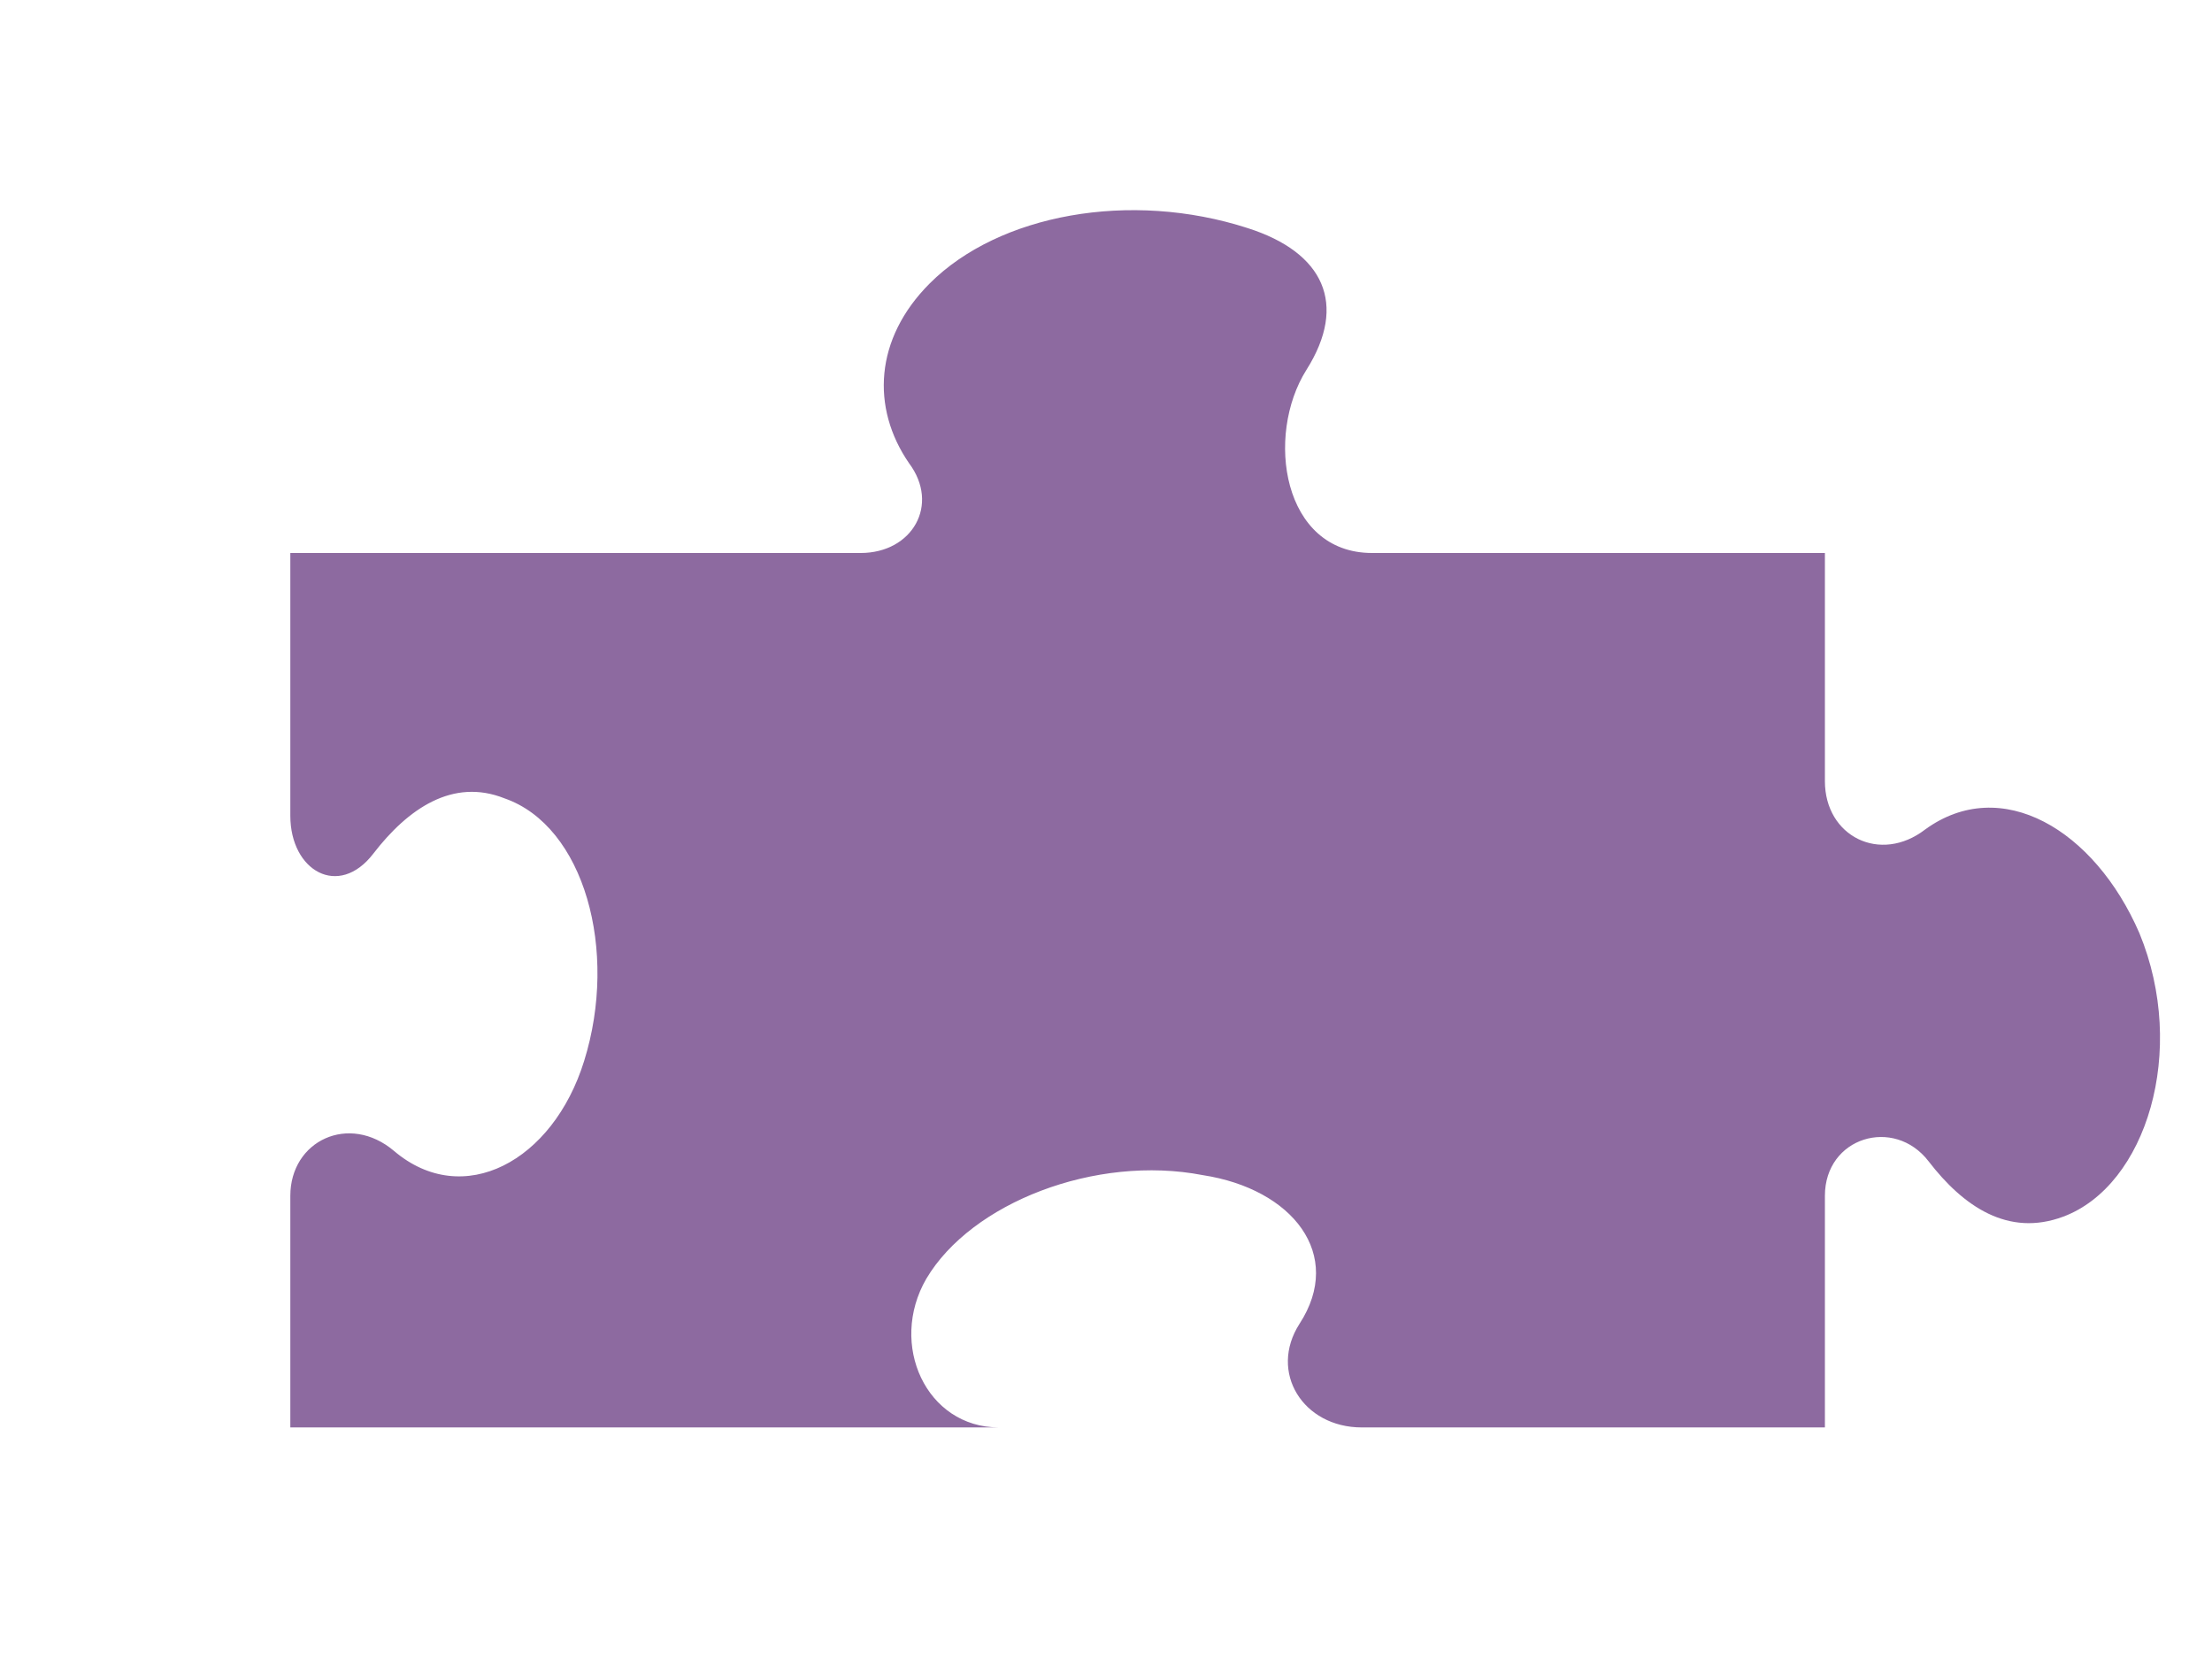
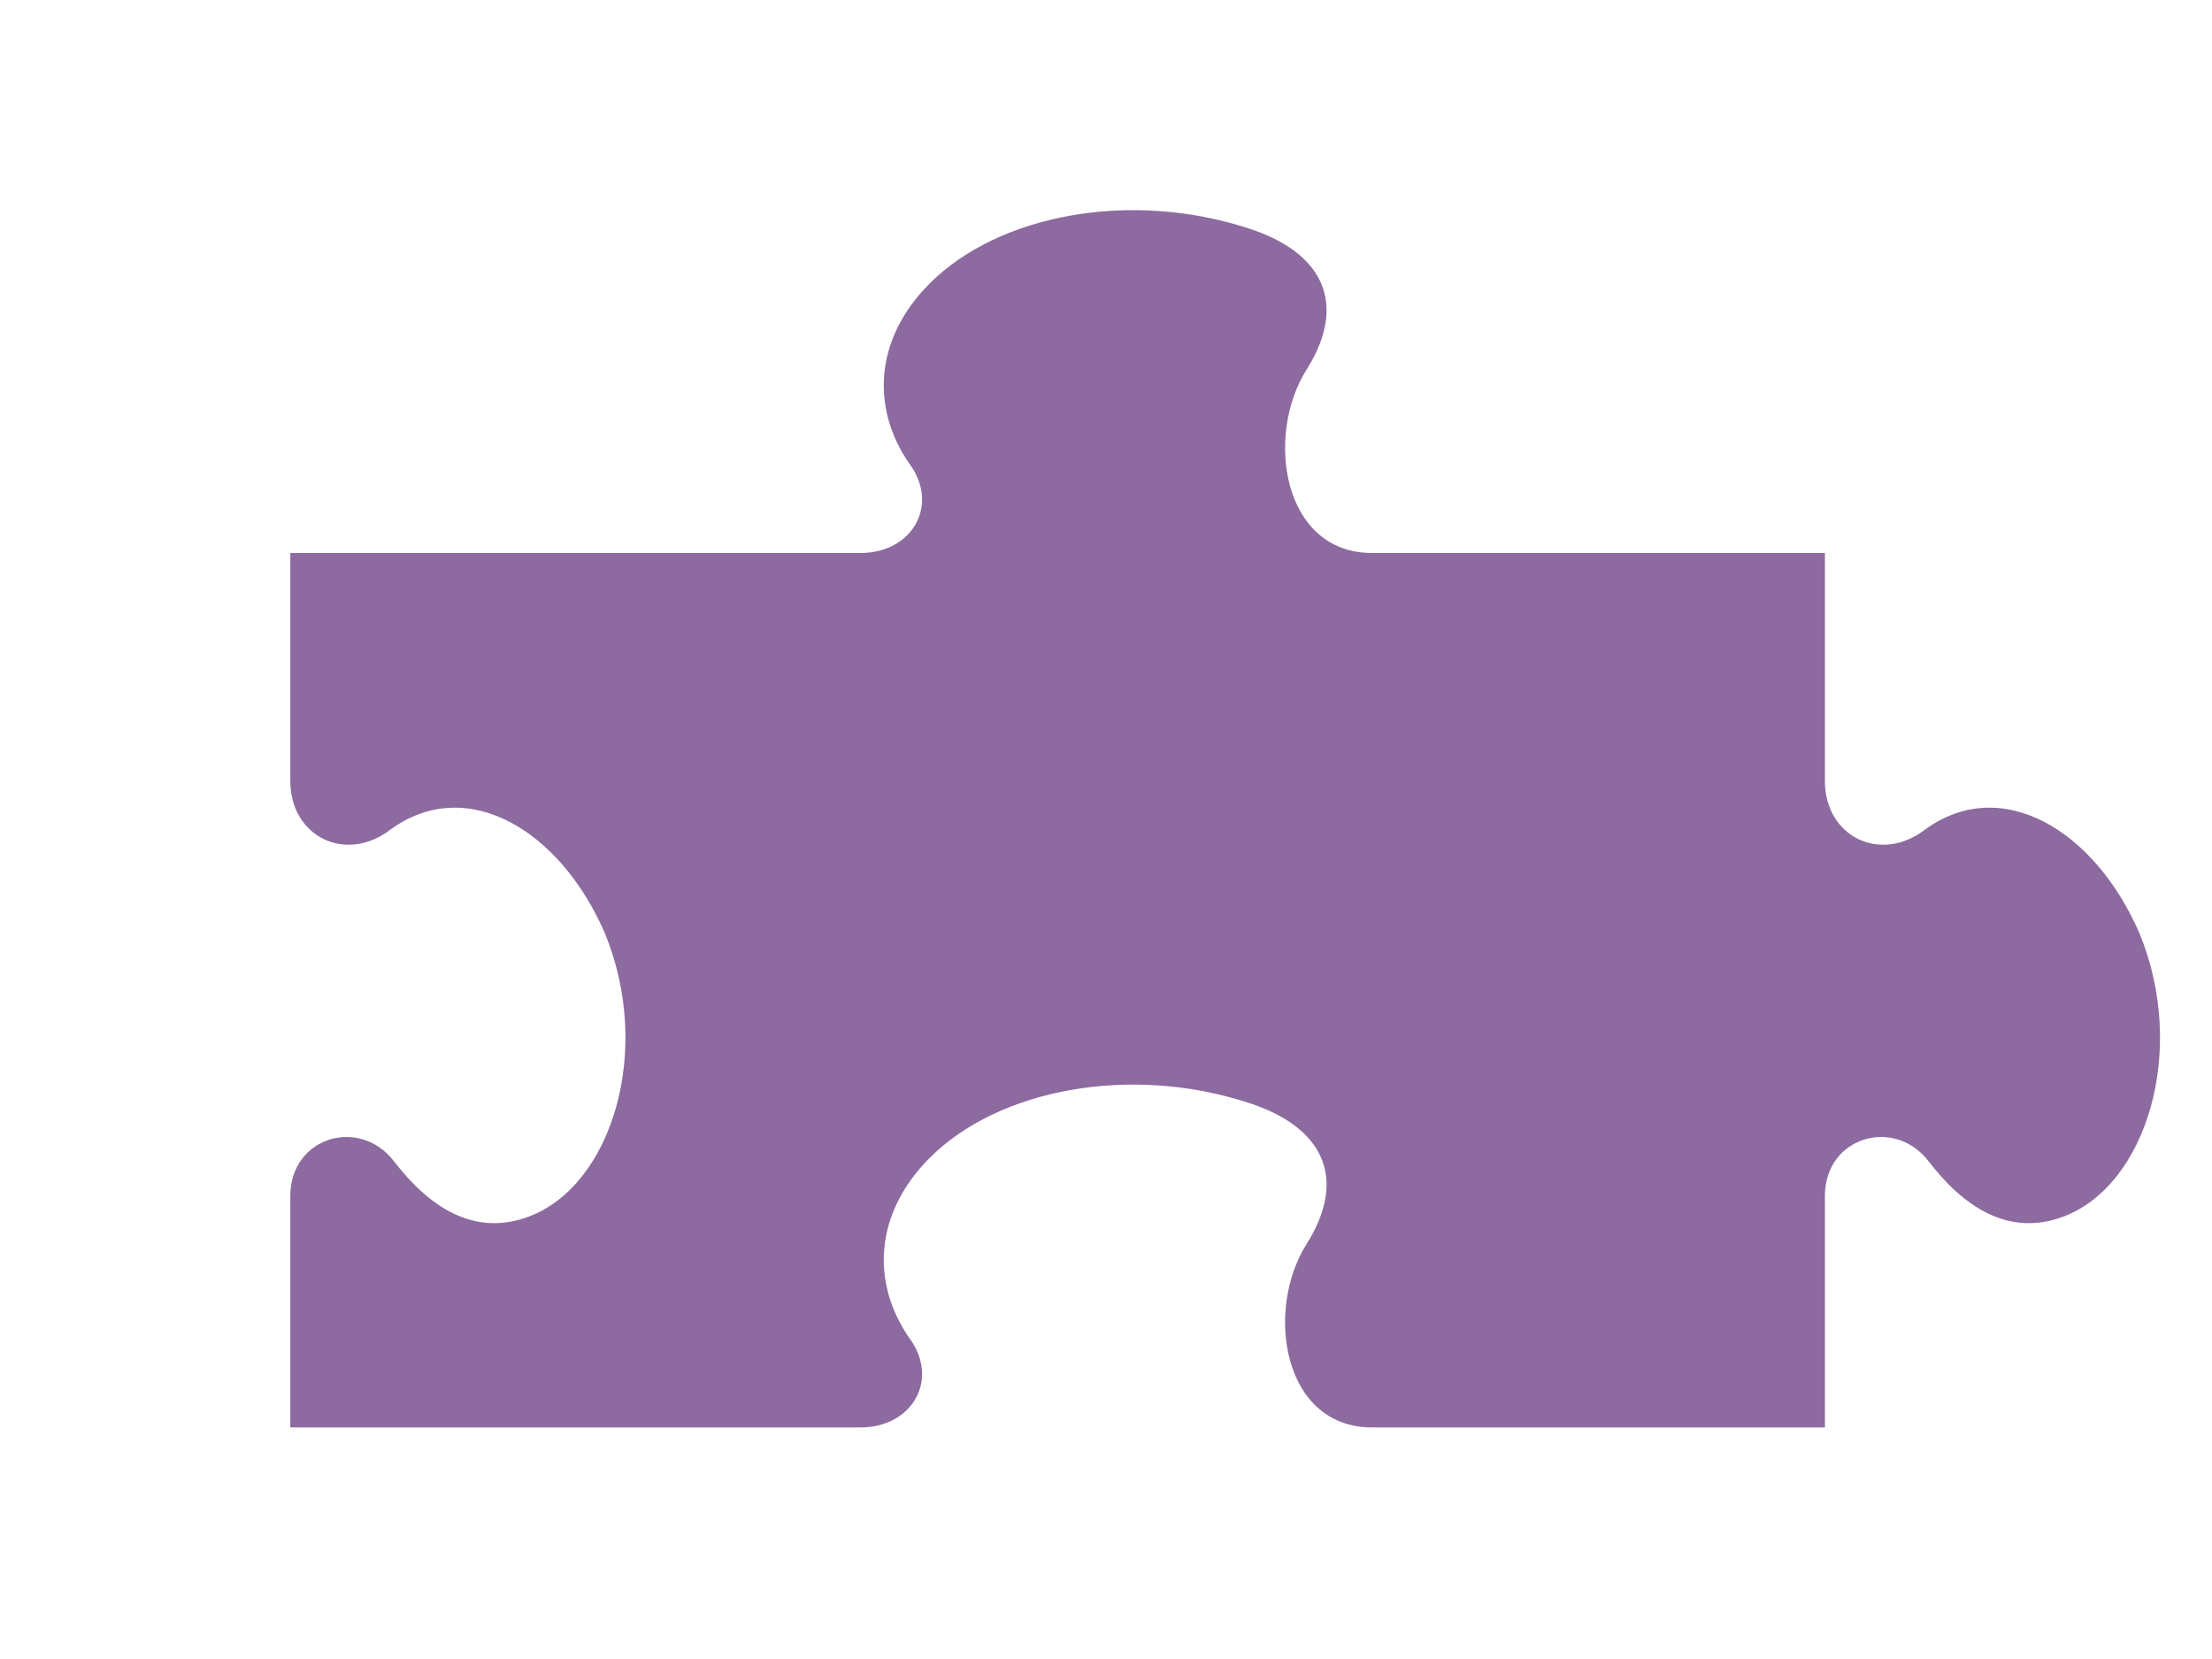
<svg xmlns="http://www.w3.org/2000/svg" width="640" height="480" viewBox="0 0 640 480" fill="none">
-   <path d="M84 160        H249        C264 160 272 146 263 134        C252 118 253 98 269 82        C289 62 327 55 361 66        C383 73 390 88 378 107        C366 126 371 160 397 160        H528        V226        C528 242 544 250 557 240        C579 224 606 240 619 270        C633 304 621 343 597 352        C581 358 568 349 558 336        C548 323 528 329 528 346        V413        H394        C377 413 367 397 376 383        C389 363 374 344 348 340        C317 334 281 348 268 370        C257 389 268 413 289 413        H84        V346        C84 330 101 322 114 333        C134 350 160 336 169 307        C179 275 169 239 146 231        C131 225 118 234 108 247        C98 260 84 252 84 236        V160Z" fill="#8D6AA0" />
+   <path d="M84 160        H249        C264 160 272 146 263 134        C252 118 253 98 269 82        C289 62 327 55 361 66        C383 73 390 88 378 107        C366 126 371 160 397 160        H528        V226        C528 242 544 250 557 240        C579 224 606 240 619 270        C633 304 621 343 597 352        C581 358 568 349 558 336        C548 323 528 329 528 346        V413        H397        C371 413 366 379 378 360        C390 341 383 326 361 319        C327 308 289 315 269 335        C253 351 252 371 263 387        C272 399 264 413 249 413        H84        V346        C84 329 104 323 114 336        C124 349 137 358 153 352        C177 343 189 304 175 270        C162 240 135 224 113 240        C100 250 84 242 84 226        V160Z" fill="#8D6AA0" />
</svg>
